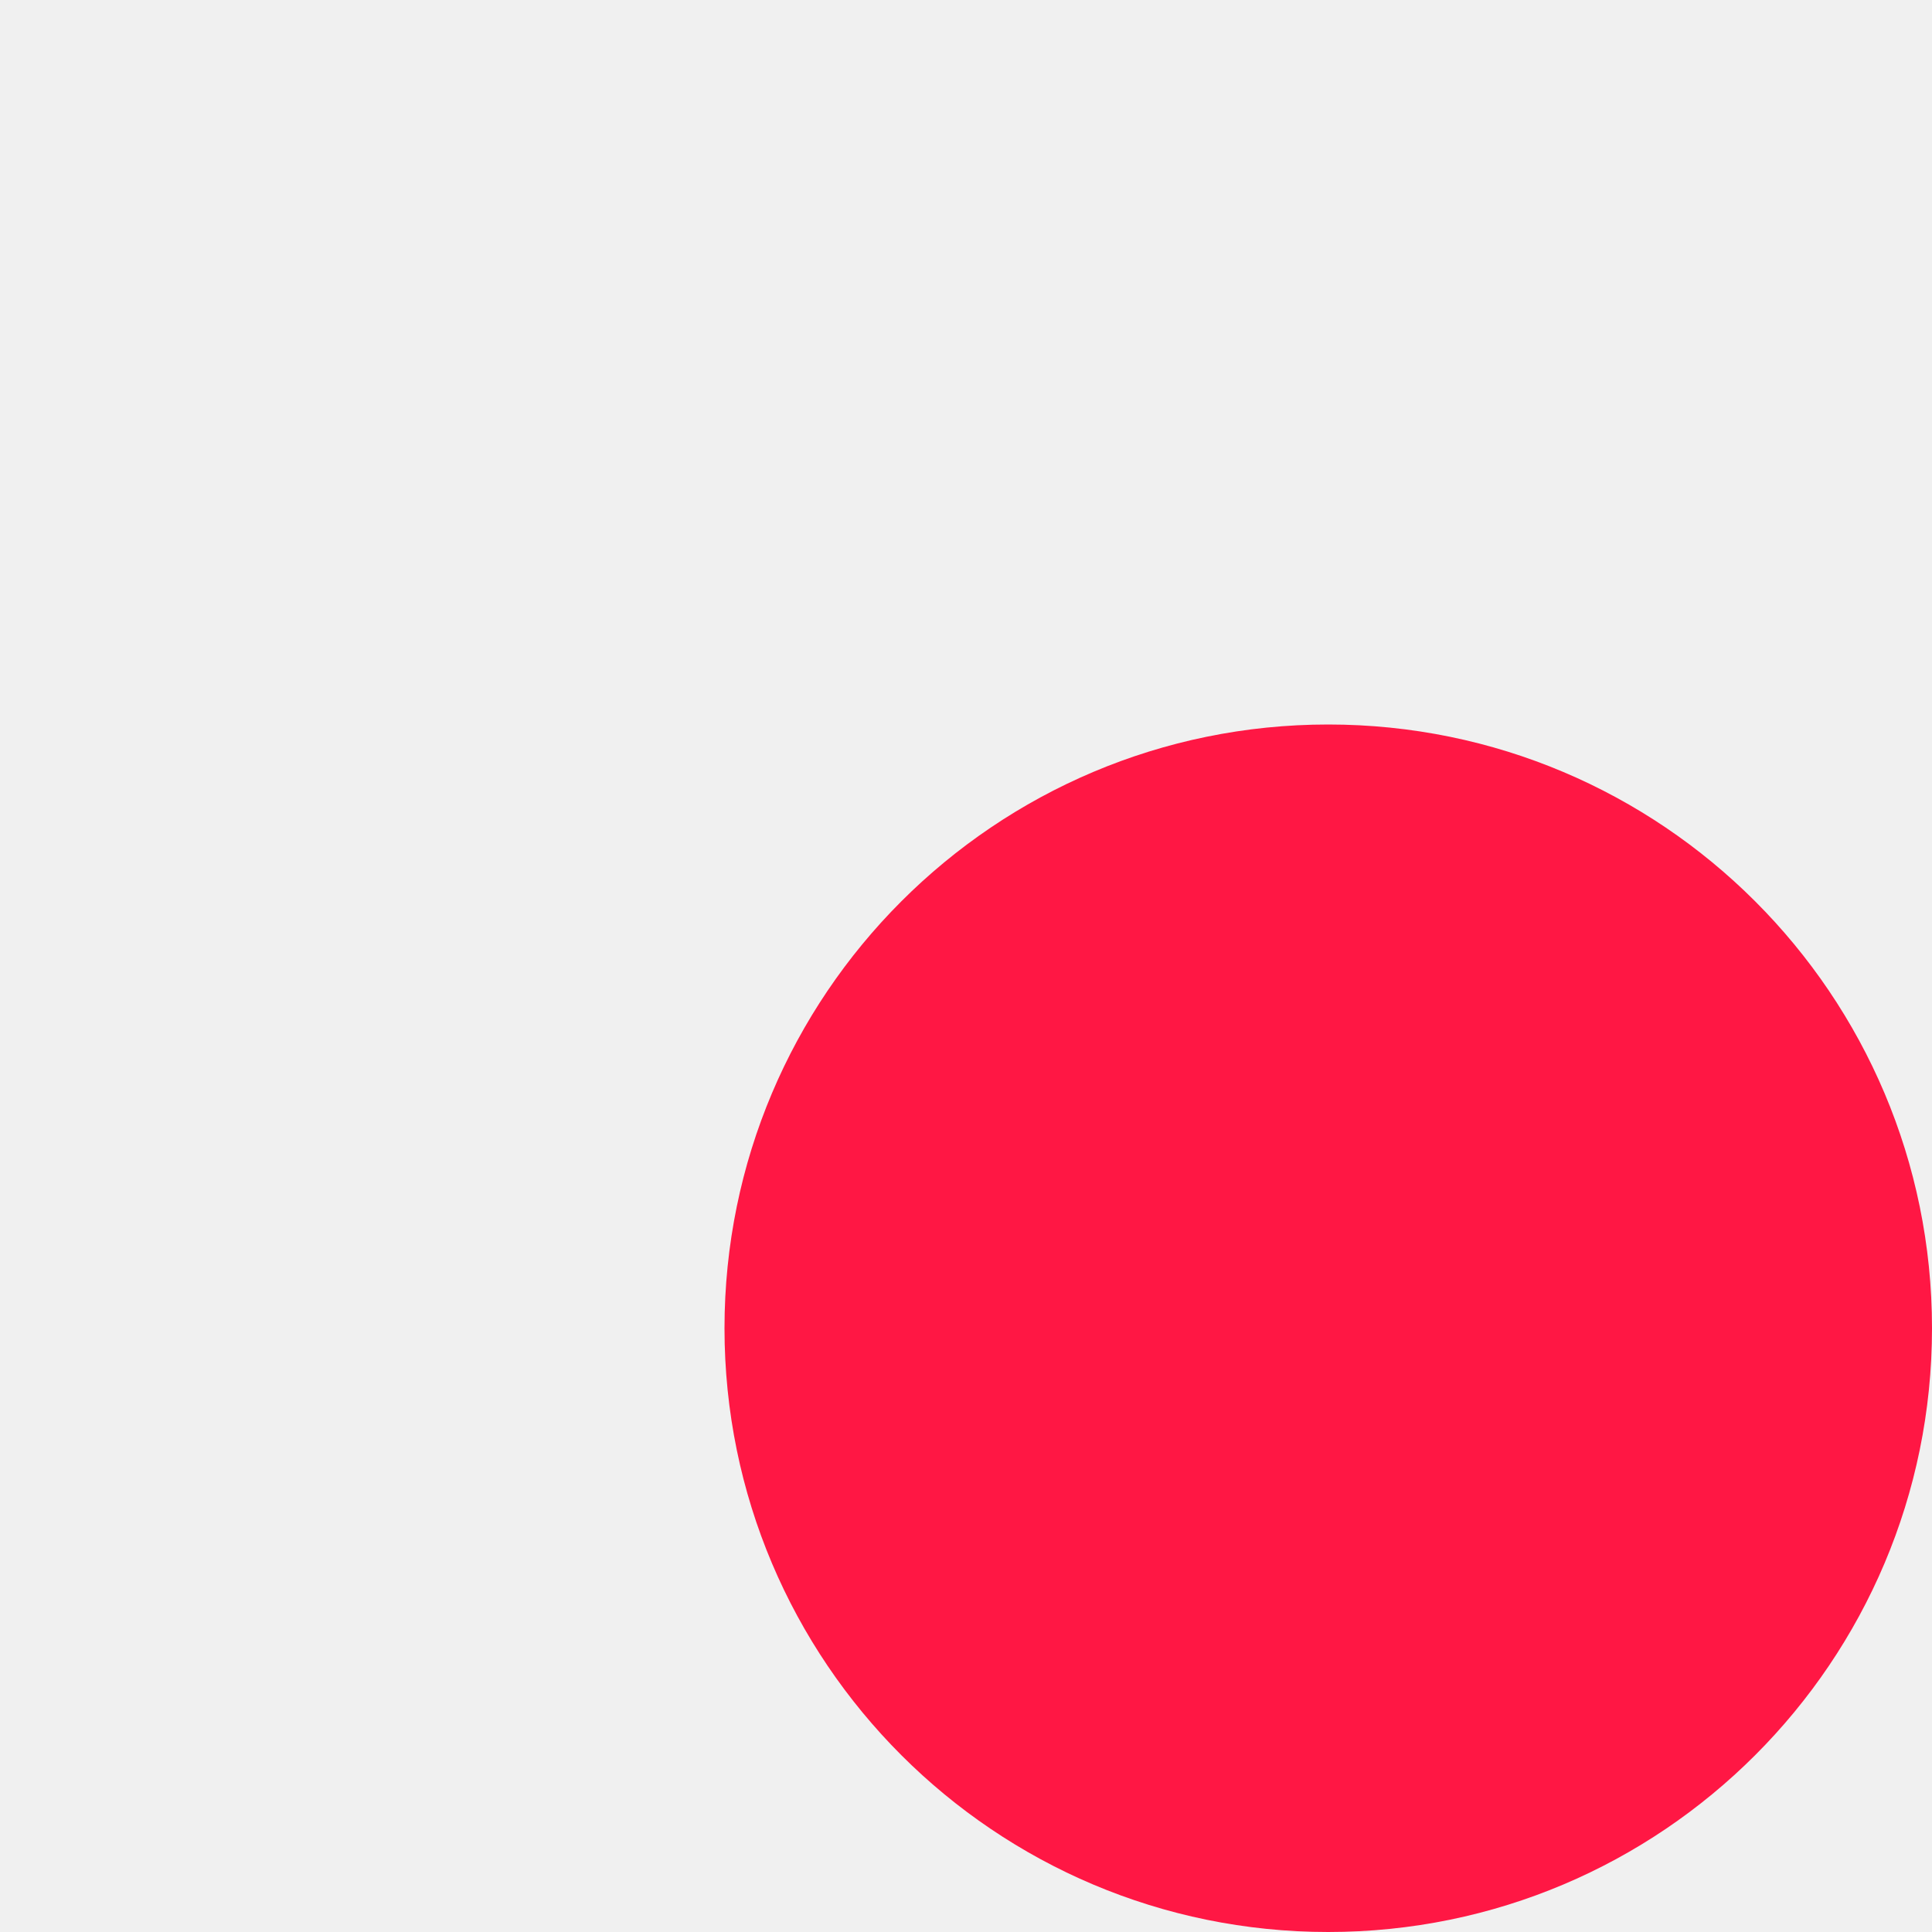
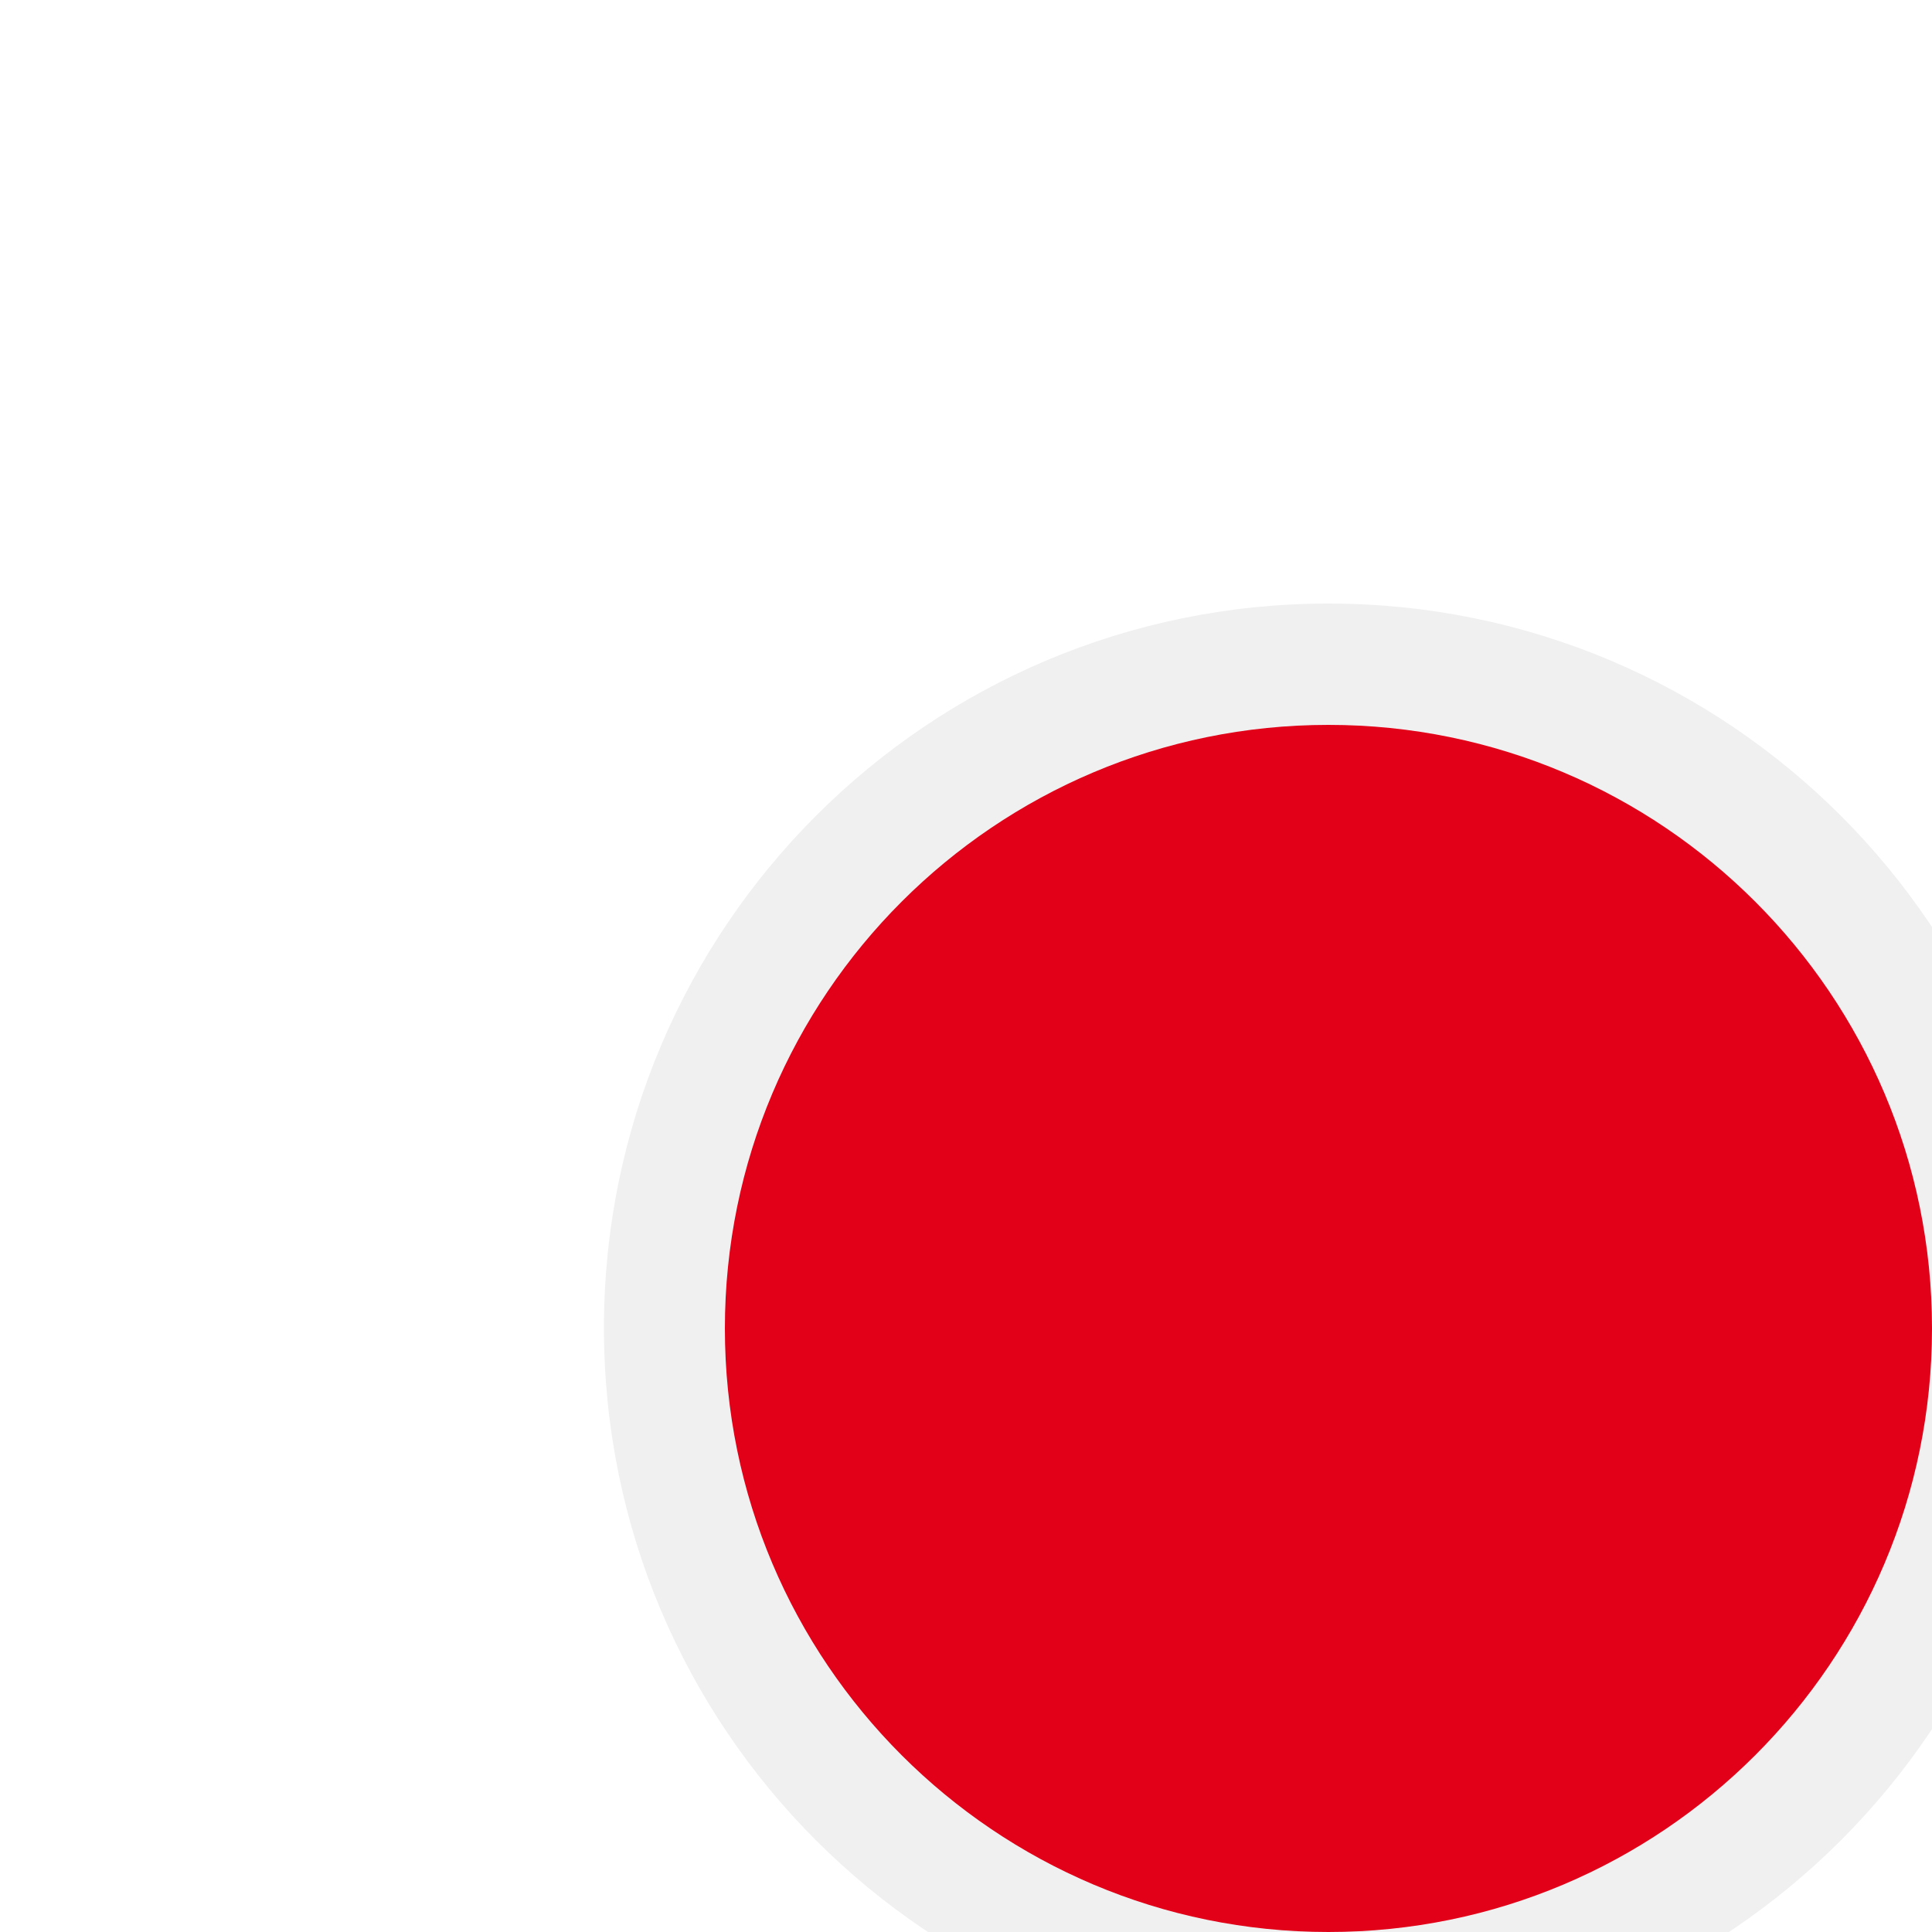
- <svg xmlns="http://www.w3.org/2000/svg" version="1.1" x="0px" y="0px" viewBox="0 0 500 500" style="enable-background:new 0 0 500 500;" xml:space="preserve" id="svg2">
-   <defs id="defs12">
-     <clipPath clipPathUnits="userSpaceOnUse" id="clipPath4148">
-       <g id="g4150" style="fill:#000000;fill-opacity:0.702;stroke:none" transform="matrix(0.9999893,0,0,0.9999893,-0.01497322,0.02529433)">
-         <g id="g4152" style="fill:#000000;fill-opacity:0.702;stroke:none">
-           <path id="path4154" class="st0" d="m 396.9,47.7 2.6,53.1 c 43,47.5 60,114.8 38.6,178.1 C 406.1,373.3 300.7,423 202.7,389.8 104.7,356.6 51.1,253.1 83,158.7 104.5,95.2 159.2,52 222.5,40.5 L 256.7,0.1 C 150,-2.8 49.3,63.4 13.3,169.9 -31,300.6 39.1,442.5 169.9,486.7 300.7,530.9 442.5,460.9 486.8,330.1 522.7,223.9 483.1,110.3 396.9,47.7 Z" style="clip-rule:evenodd;fill:#000000;fill-opacity:0.702;fill-rule:evenodd;stroke:none" />
-         </g>
-         <path id="path4156" class="st0" d="m 335.6,204.3 -1.8,-74.2 -1.5,-42.7 -1,-37 c 0,0 0.2,-17.8 -0.4,-22 -0.1,-0.9 -0.4,-1.6 -0.7,-2.2 0,-0.1 -0.1,-0.2 -0.1,-0.3 0,-0.1 -0.1,-0.2 -0.1,-0.2 -0.7,-1.2 -1.8,-2.1 -3.1,-2.6 -1.4,-0.5 -2.9,-0.4 -4.2,0.2 0,0 -0.1,0 -0.1,0 -0.2,0.1 -0.3,0.1 -0.4,0.2 -0.6,0.3 -1.2,0.7 -1.8,1.3 -3,3 -13.7,17.2 -13.7,17.2 l -23.2,28.8 -27.1,33 -46.5,57.8 c 0,0 -21.3,26.6 -16.6,59.4 4.7,32.8 29.1,48.7 48,55.1 18.9,6.4 48,8.5 71.6,-14.7 23.5,-23 22.7,-57.1 22.7,-57.1 z" style="clip-rule:evenodd;fill:#000000;fill-opacity:0.702;fill-rule:evenodd;stroke:none" />
-       </g>
-     </clipPath>
-   </defs>
-   <style type="text/css" id="style4"> .st0{fill-rule:evenodd;clip-rule:evenodd;fill:#222222;} </style>
-   <path style="opacity:1;fill:#ffffff;fill-opacity:1;stroke:none;stroke-width:1;stroke-miterlimit:4;stroke-dasharray:none;stroke-opacity:1" d="M -62.5 -62.5 L -62.5 562.5 L 562.5 562.5 L 562.5 -62.5 L -62.5 -62.5 z M 343.75 156.25 A 187.5 187.5 0 0 1 531.25 343.75 A 187.5 187.5 0 0 1 343.75 531.25 A 187.5 187.5 0 0 1 156.25 343.75 A 187.5 187.5 0 0 1 343.75 156.25 z " id="rect4141" clip-path="url(#clipPath4148)" />
-   <circle style="opacity:1;fill:#ff1744;fill-opacity:1;stroke:none;stroke-width:1;stroke-miterlimit:4;stroke-dasharray:none;stroke-opacity:1" id="path4137" cx="343.75" cy="343.75" r="156.25" />
+ <svg xmlns="http://www.w3.org/2000/svg" version="1.1" id="svg2" x="0px" y="0px" viewBox="0 0 500 500" style="enable-background:new 0 0 500 500;" xml:space="preserve">
+   <style type="text/css">
+ 	.st0{fill:#FFFFFF;}
+ 	.st1{fill:#E20019;}
+ </style>
+   <path id="rect4141" class="st0" d="M-62.5-62.5v625h625v-625H-62.5z M343.8,156.2c103.6,0,187.5,83.9,187.5,187.5l0,0  c0,103.6-83.9,187.5-187.5,187.5s-187.5-83.9-187.5-187.5S240.2,156.2,343.8,156.2z" />
+   <circle id="path4137" class="st1" cx="343.8" cy="343.8" r="156.2" />
</svg>
